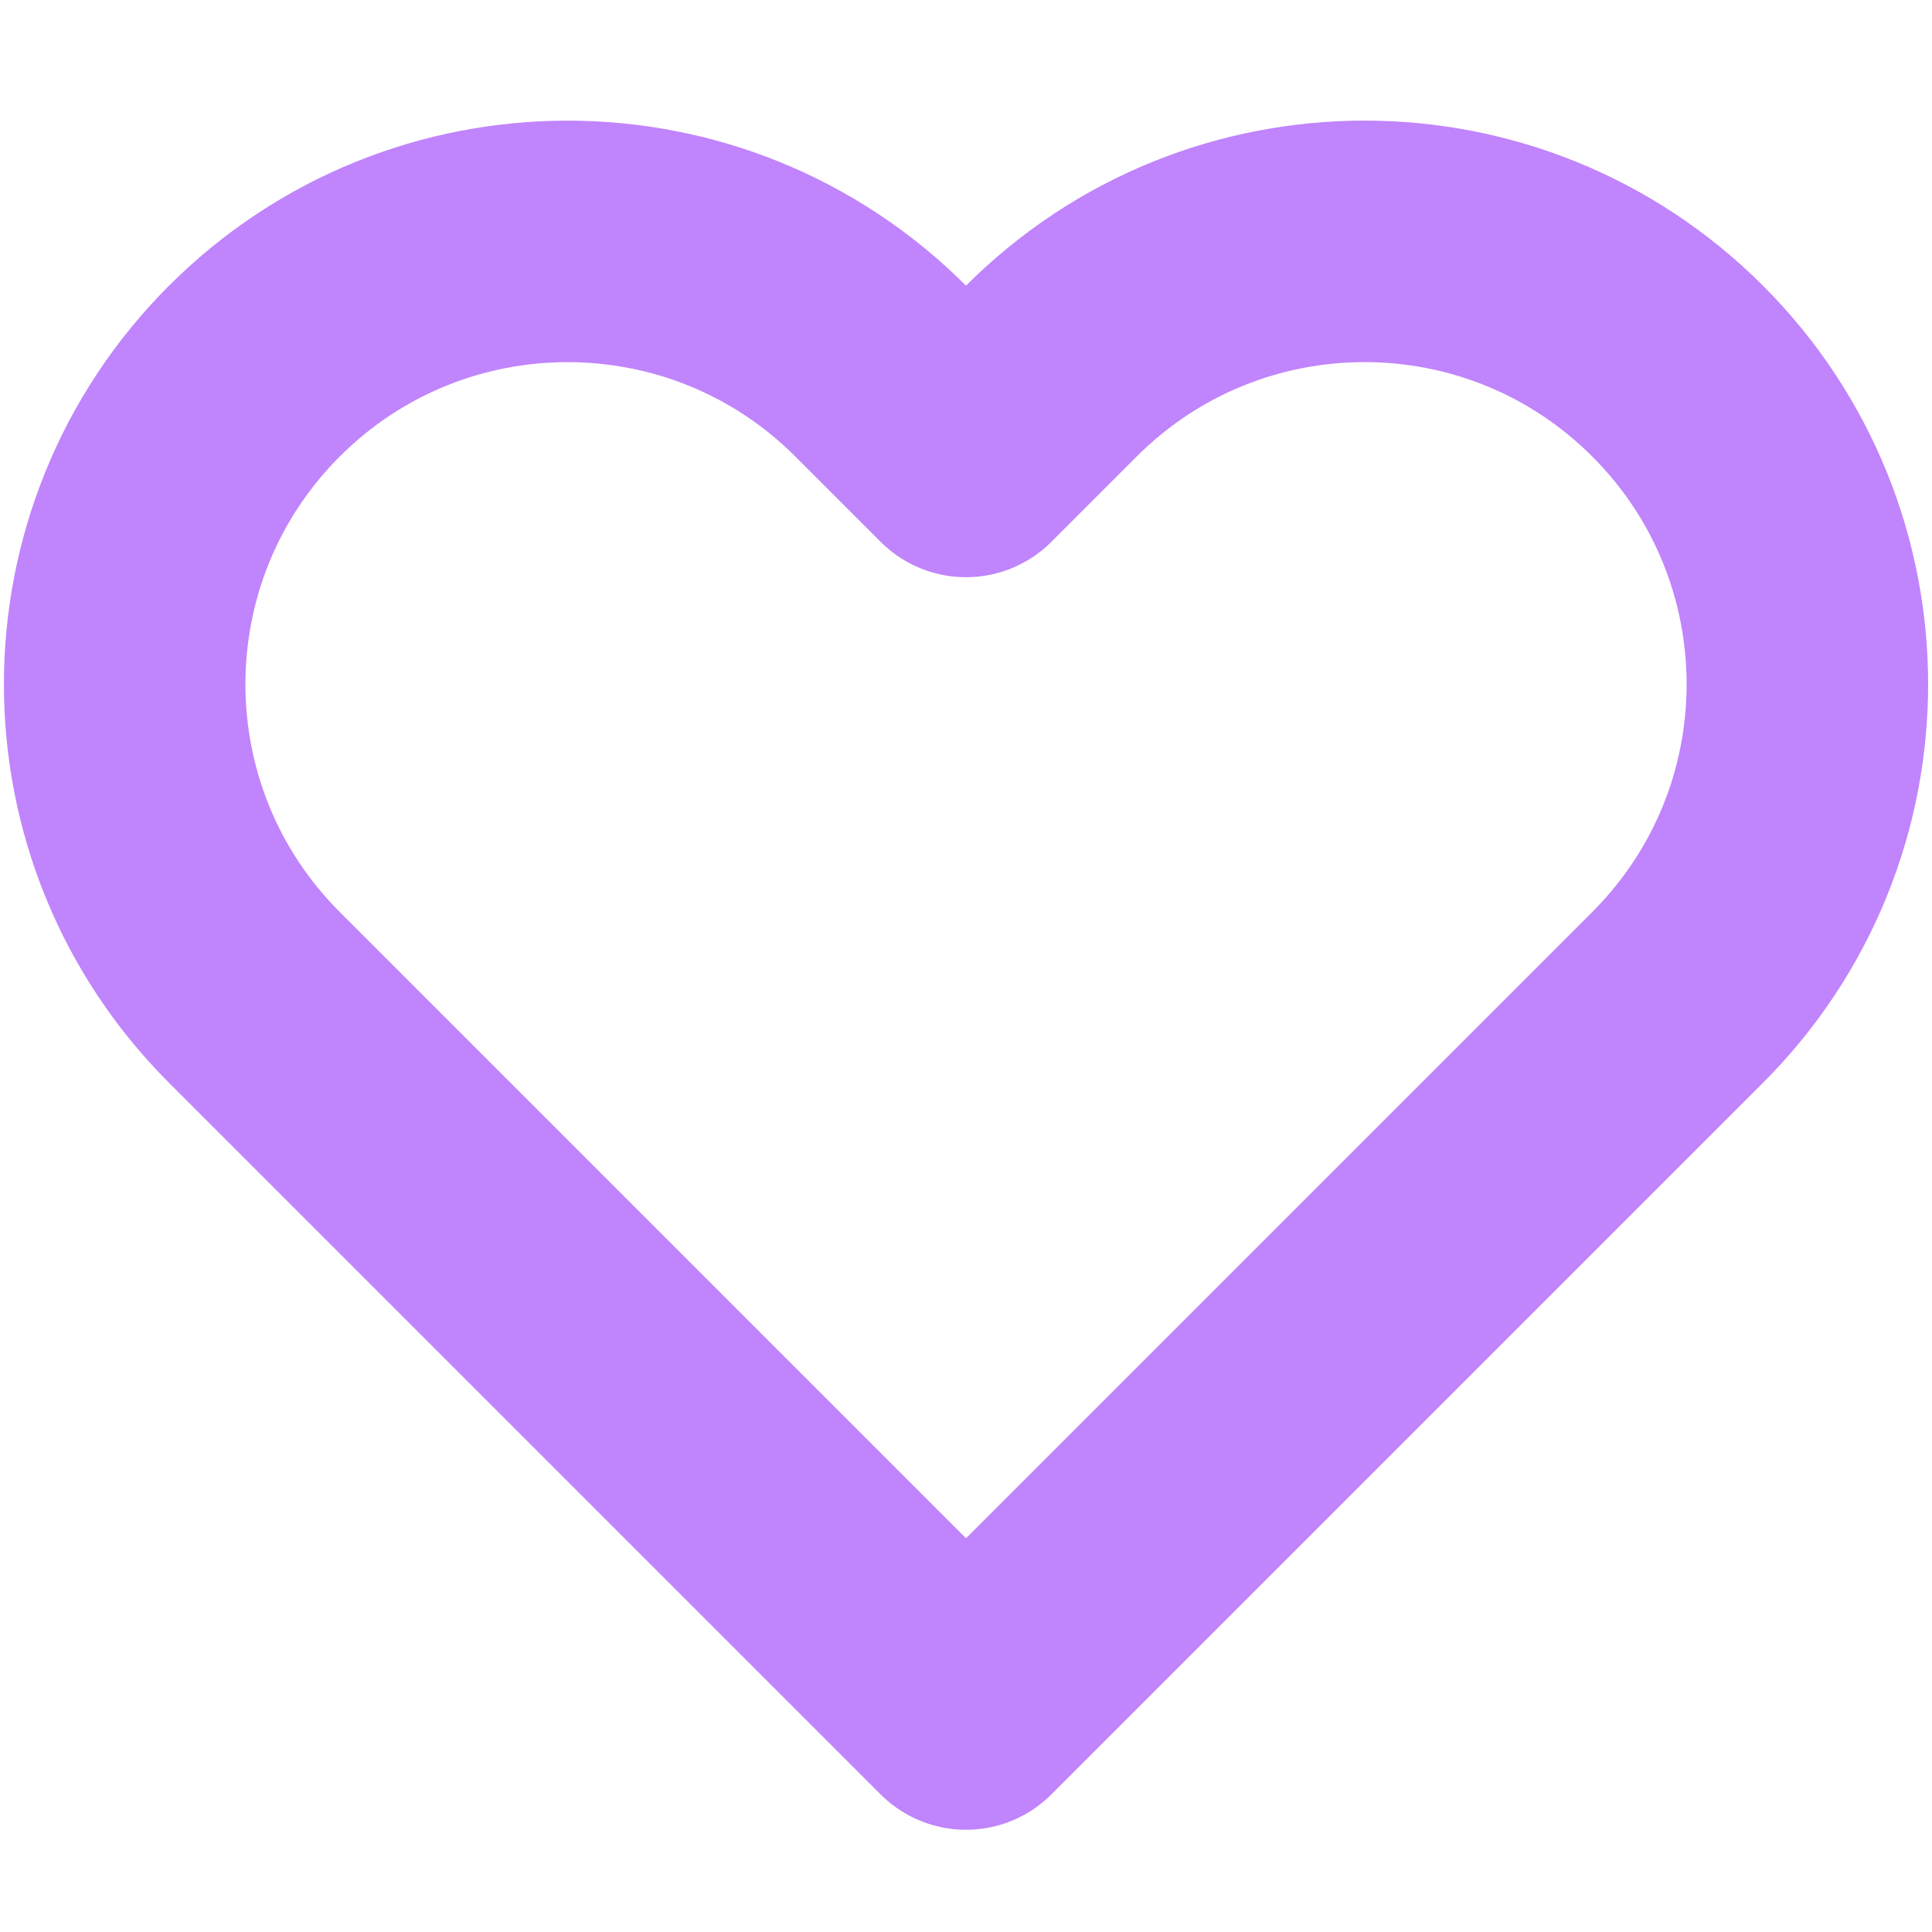
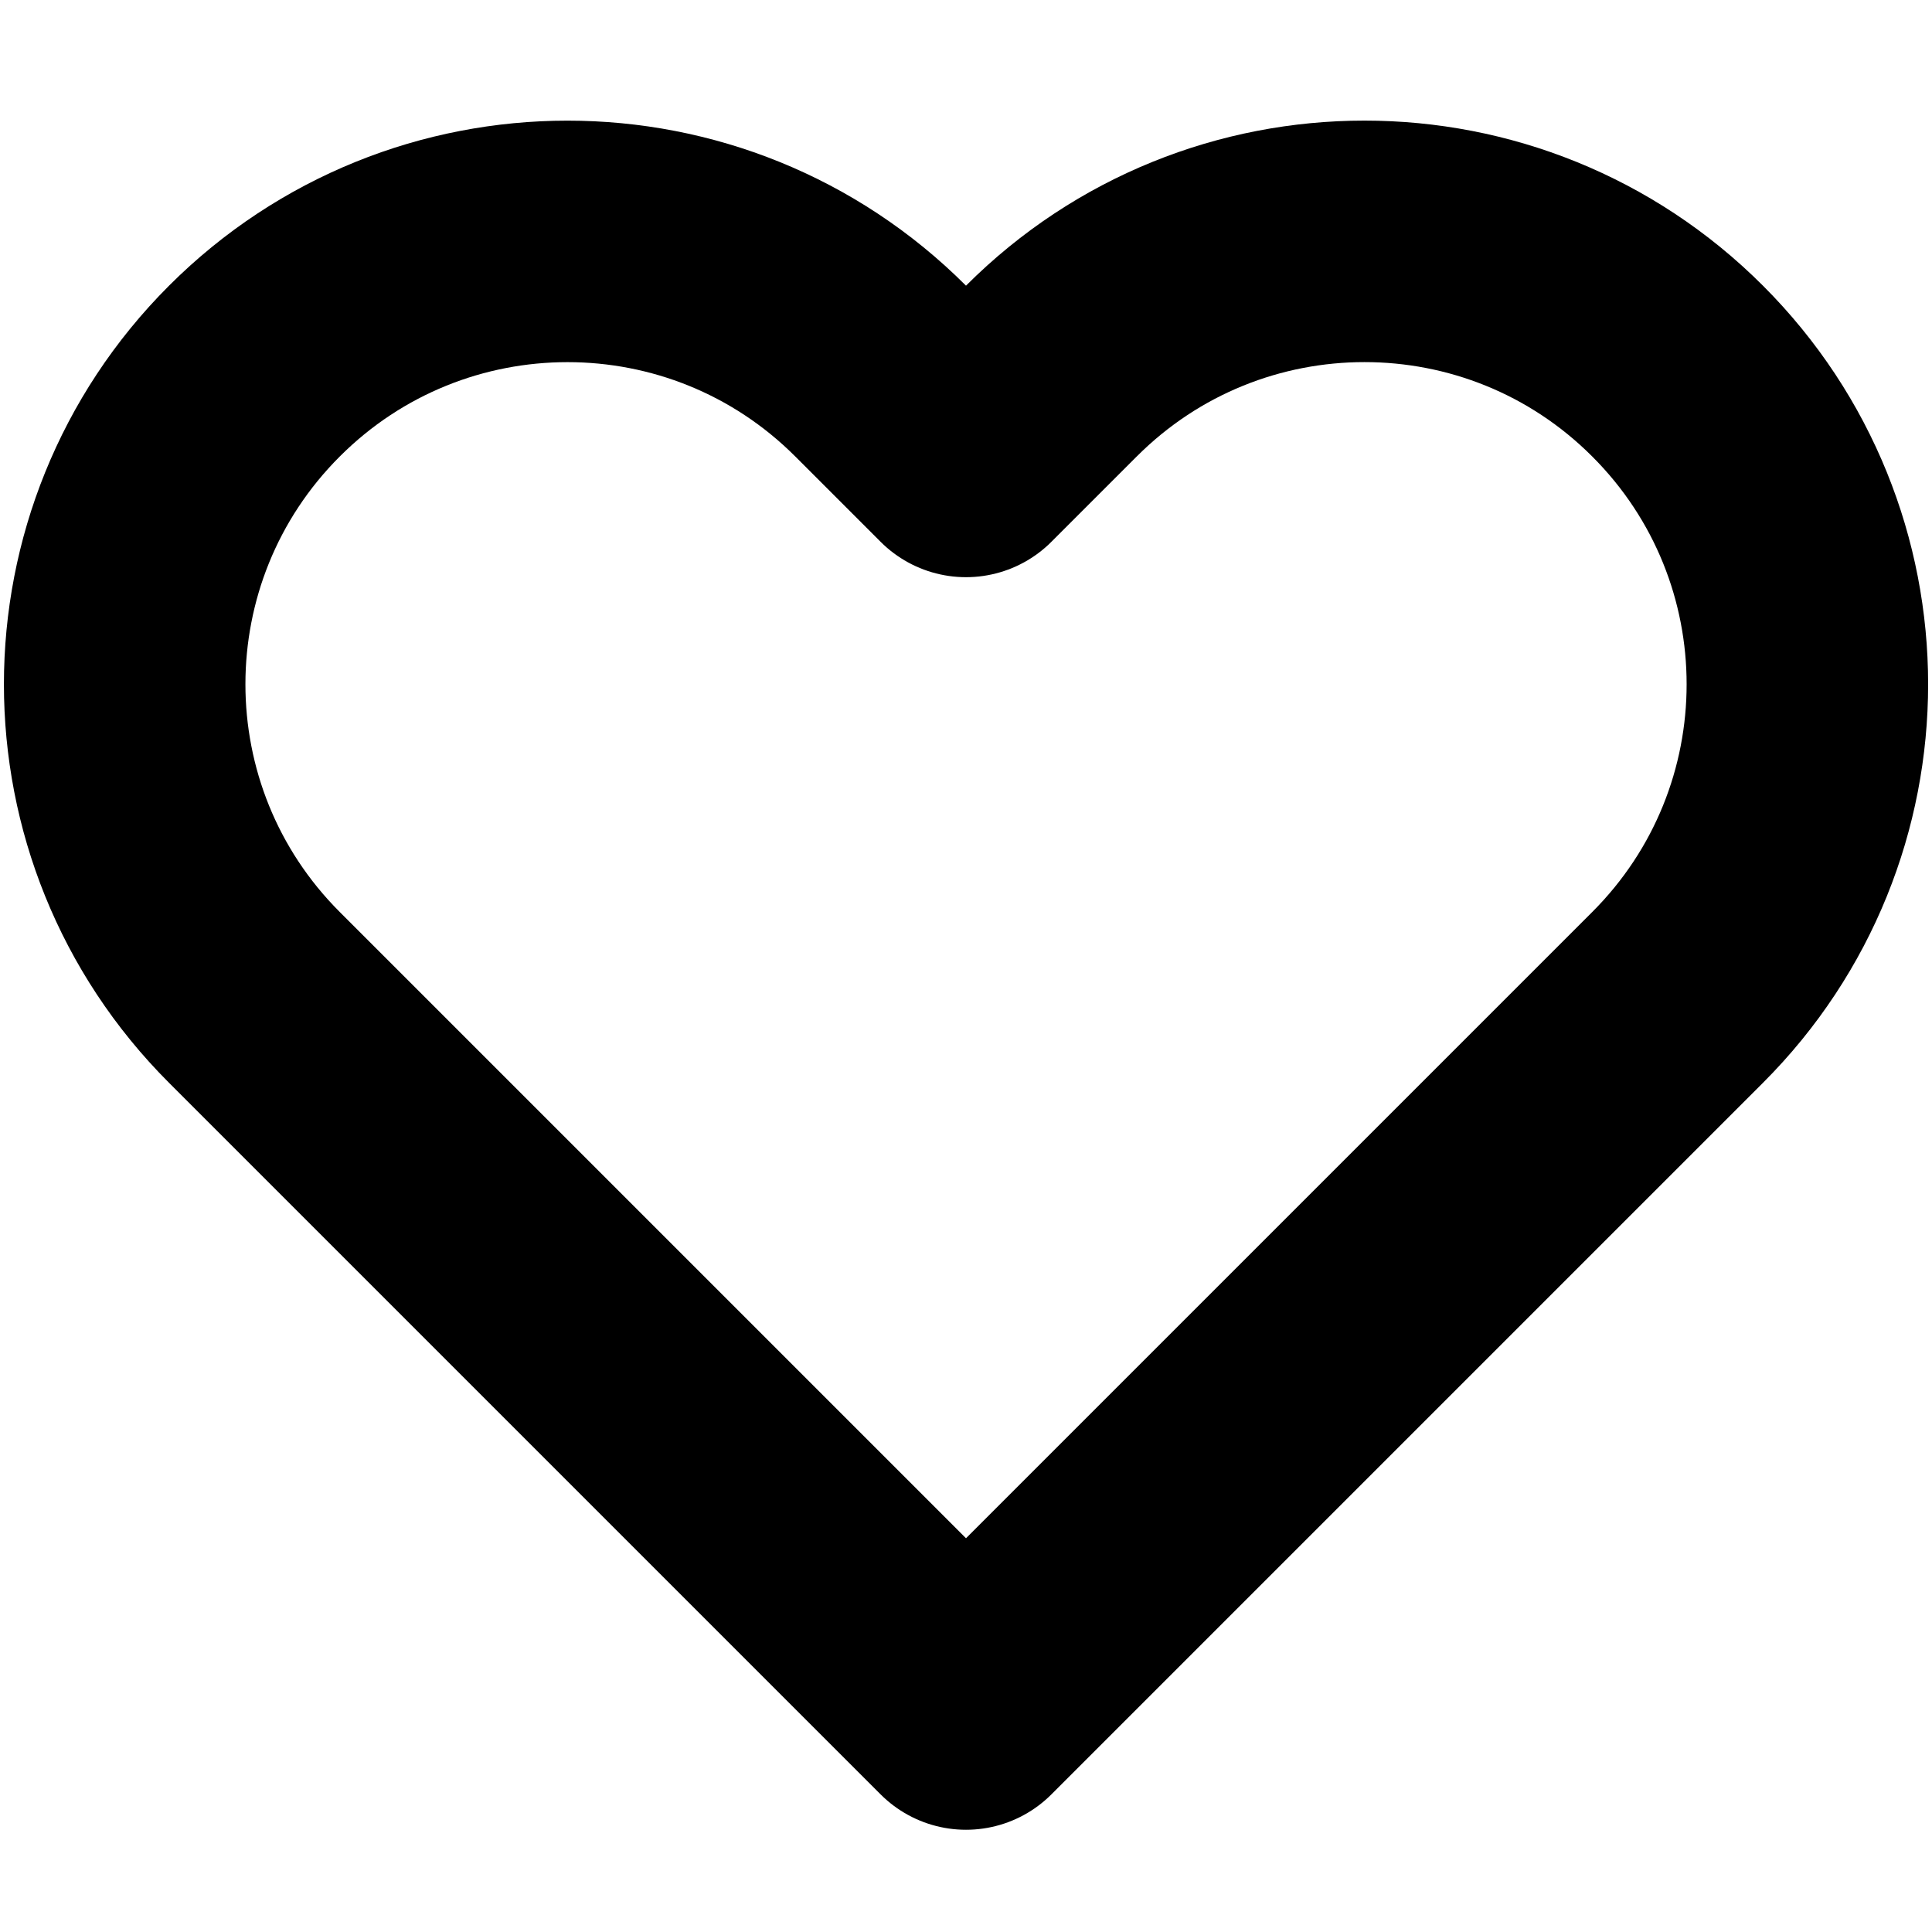
- <svg xmlns="http://www.w3.org/2000/svg" width="24" height="24" viewBox="0 0 24 24" fill="none" stroke="#c084fc" stroke-width="3" stroke-linecap="round" stroke-linejoin="round" class="feather feather-heart">
+ <svg xmlns="http://www.w3.org/2000/svg" width="24" height="24" viewBox="0 0 24 24" fill="none" stroke="currentColor" stroke-width="3" stroke-linecap="round" stroke-linejoin="round" class="feather feather-heart">
  <path d="M20.84 4.61a5.5 5.5 0 0 0-7.78 0L12 5.67l-1.06-1.06a5.5 5.5 0 0 0-7.78 7.78l1.06 1.06L12 21.23l7.78-7.78 1.06-1.06a5.5 5.5 0 0 0 0-7.78z" />
</svg>
